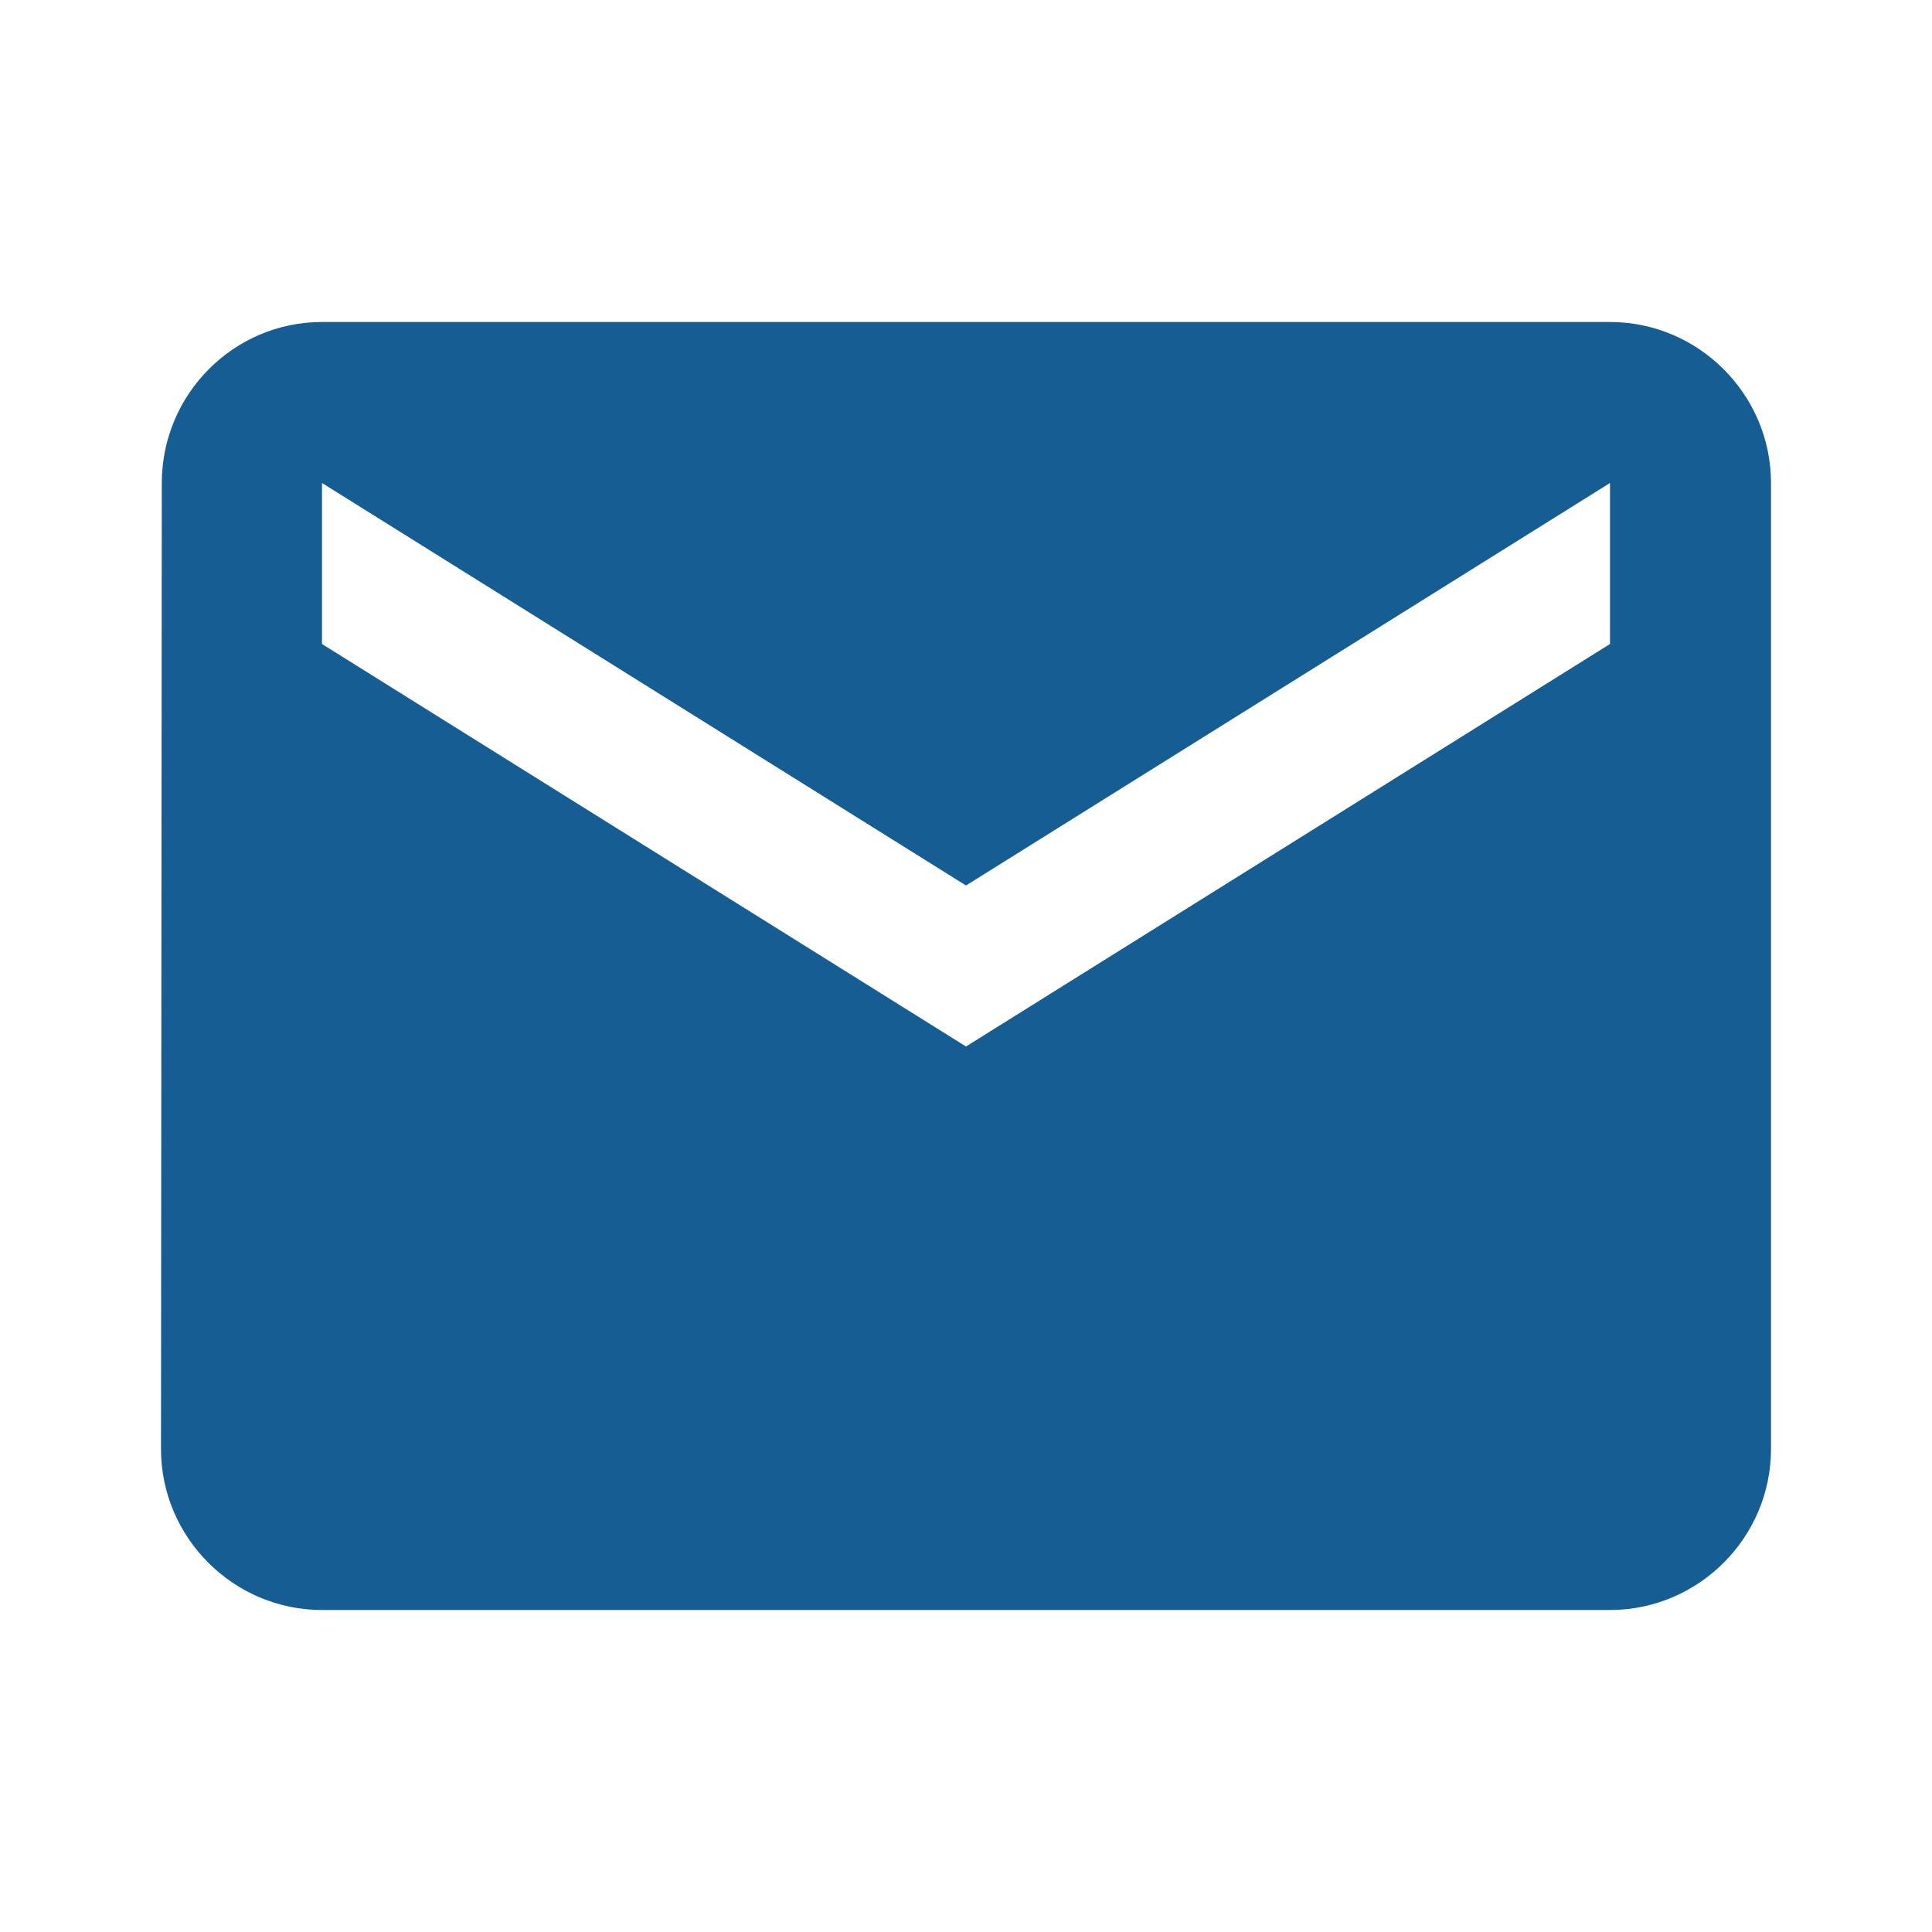
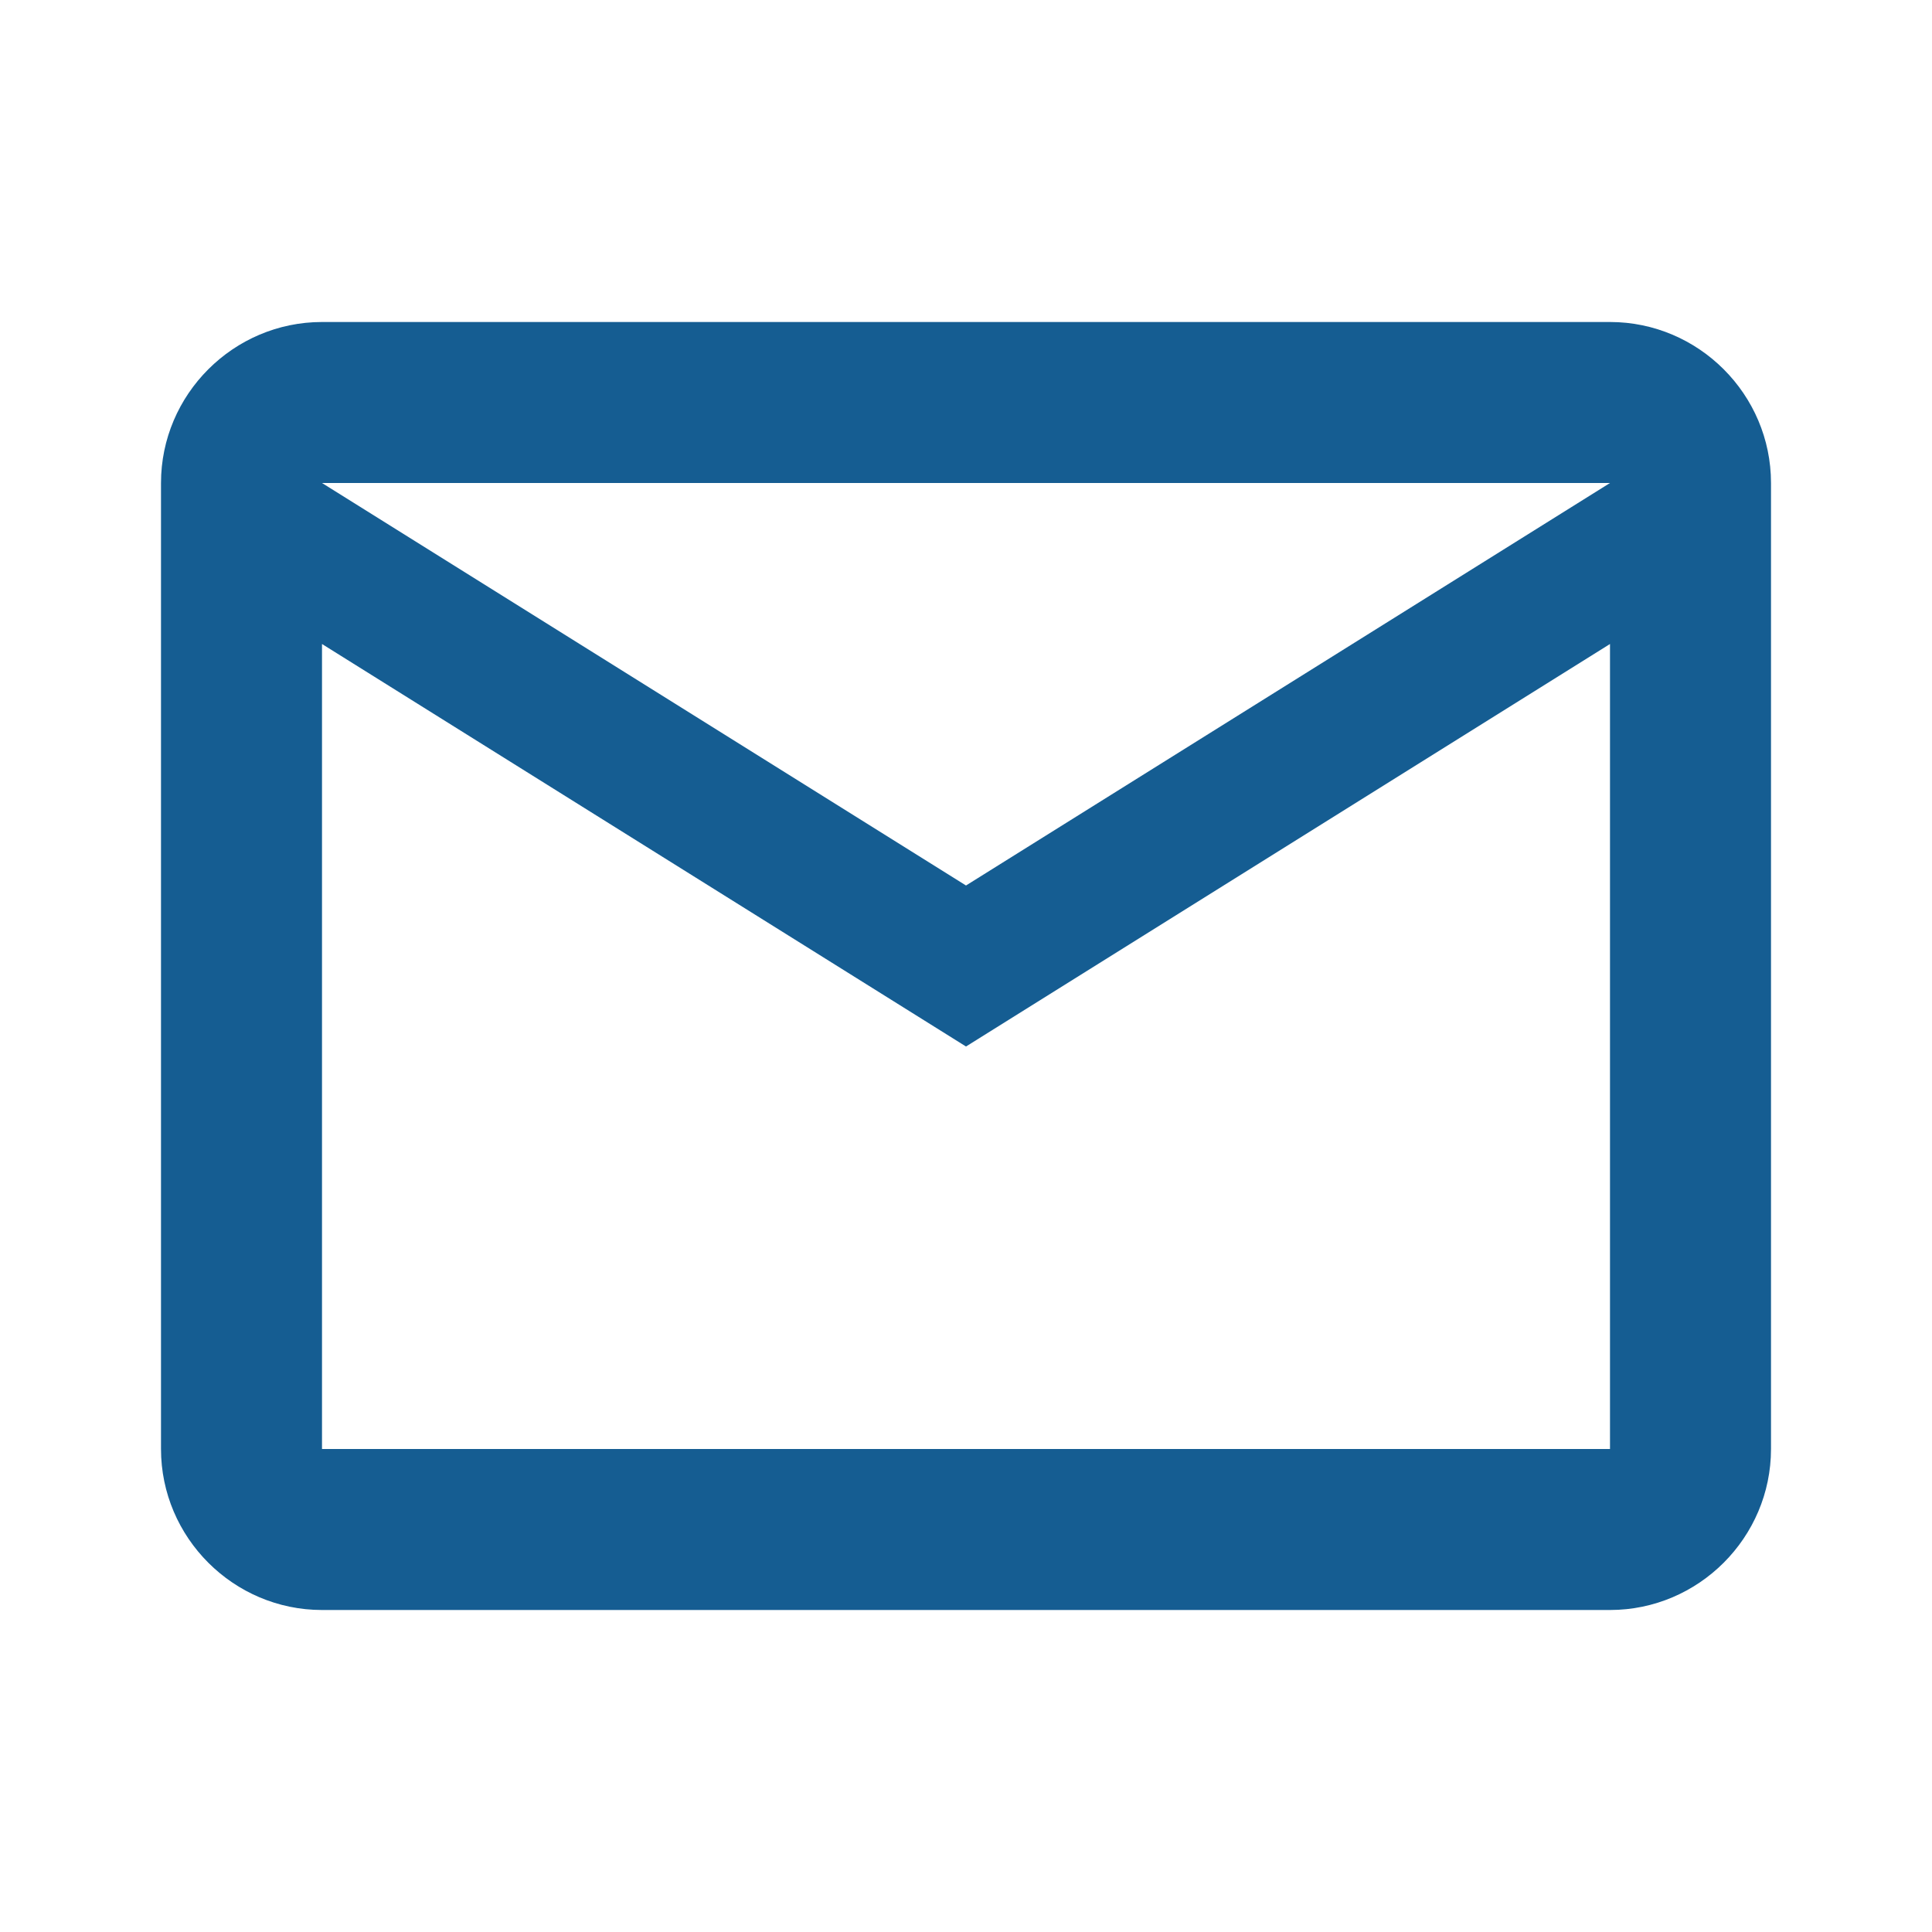
- <svg xmlns="http://www.w3.org/2000/svg" height="24px" viewBox="0 0 24 24" width="24px" fill="#155d92">
-   <path d="M0 0h24v24H0z" fill="none" />
-   <path d="M20 4H4c-1.1 0-1.99.9-1.99 2L2 18c0 1.1.9 2 2 2h16c1.1 0 2-.9 2-2V6c0-1.1-.9-2-2-2zm0 4l-8 5-8-5V6l8 5 8-5v2z" />
+ <svg xmlns="http://www.w3.org/2000/svg" height="50px" viewBox="0 0 24 24" width="50px" fill="#155d92">
+   <path d="M0 0h24v24H0V0z" fill="none" />
+   <path d="M22 6c0-1.1-.9-2-2-2H4c-1.1 0-2 .9-2 2v12c0 1.1.9 2 2 2h16c1.1 0 2-.9 2-2V6zm-2 0l-8 5-8-5h16zm0 12H4V8l8 5 8-5v10z" />
</svg>
